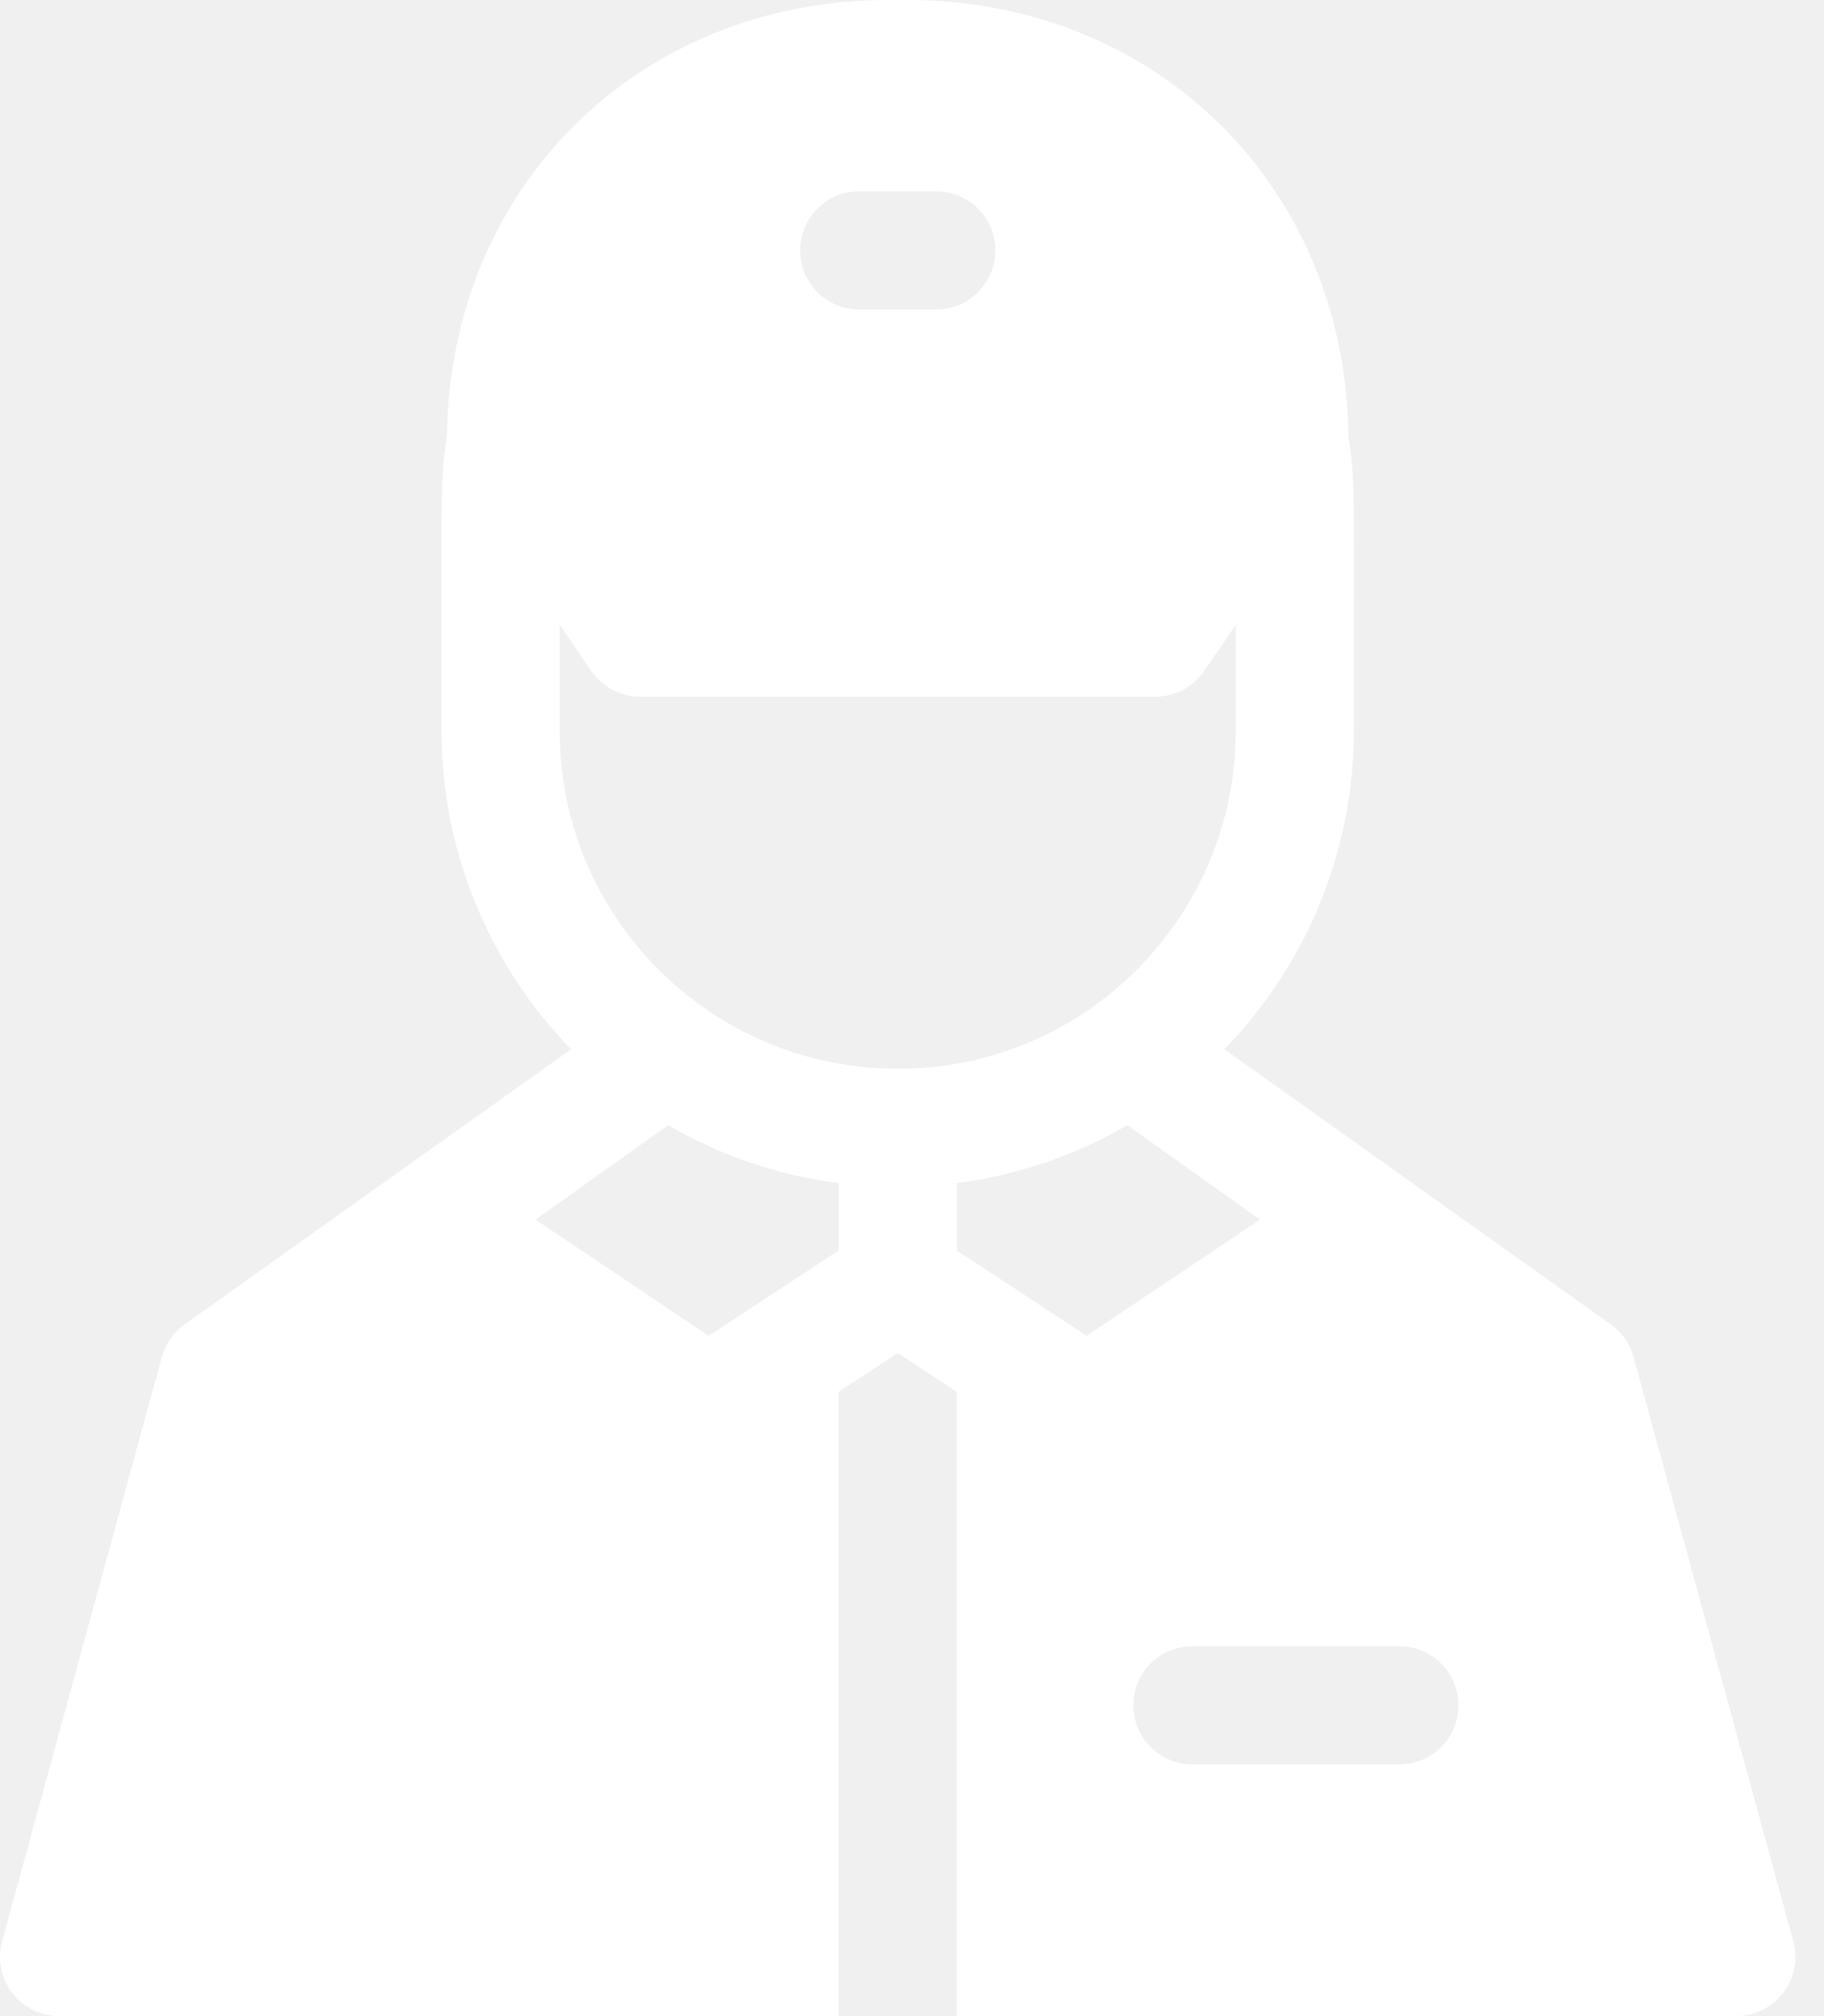
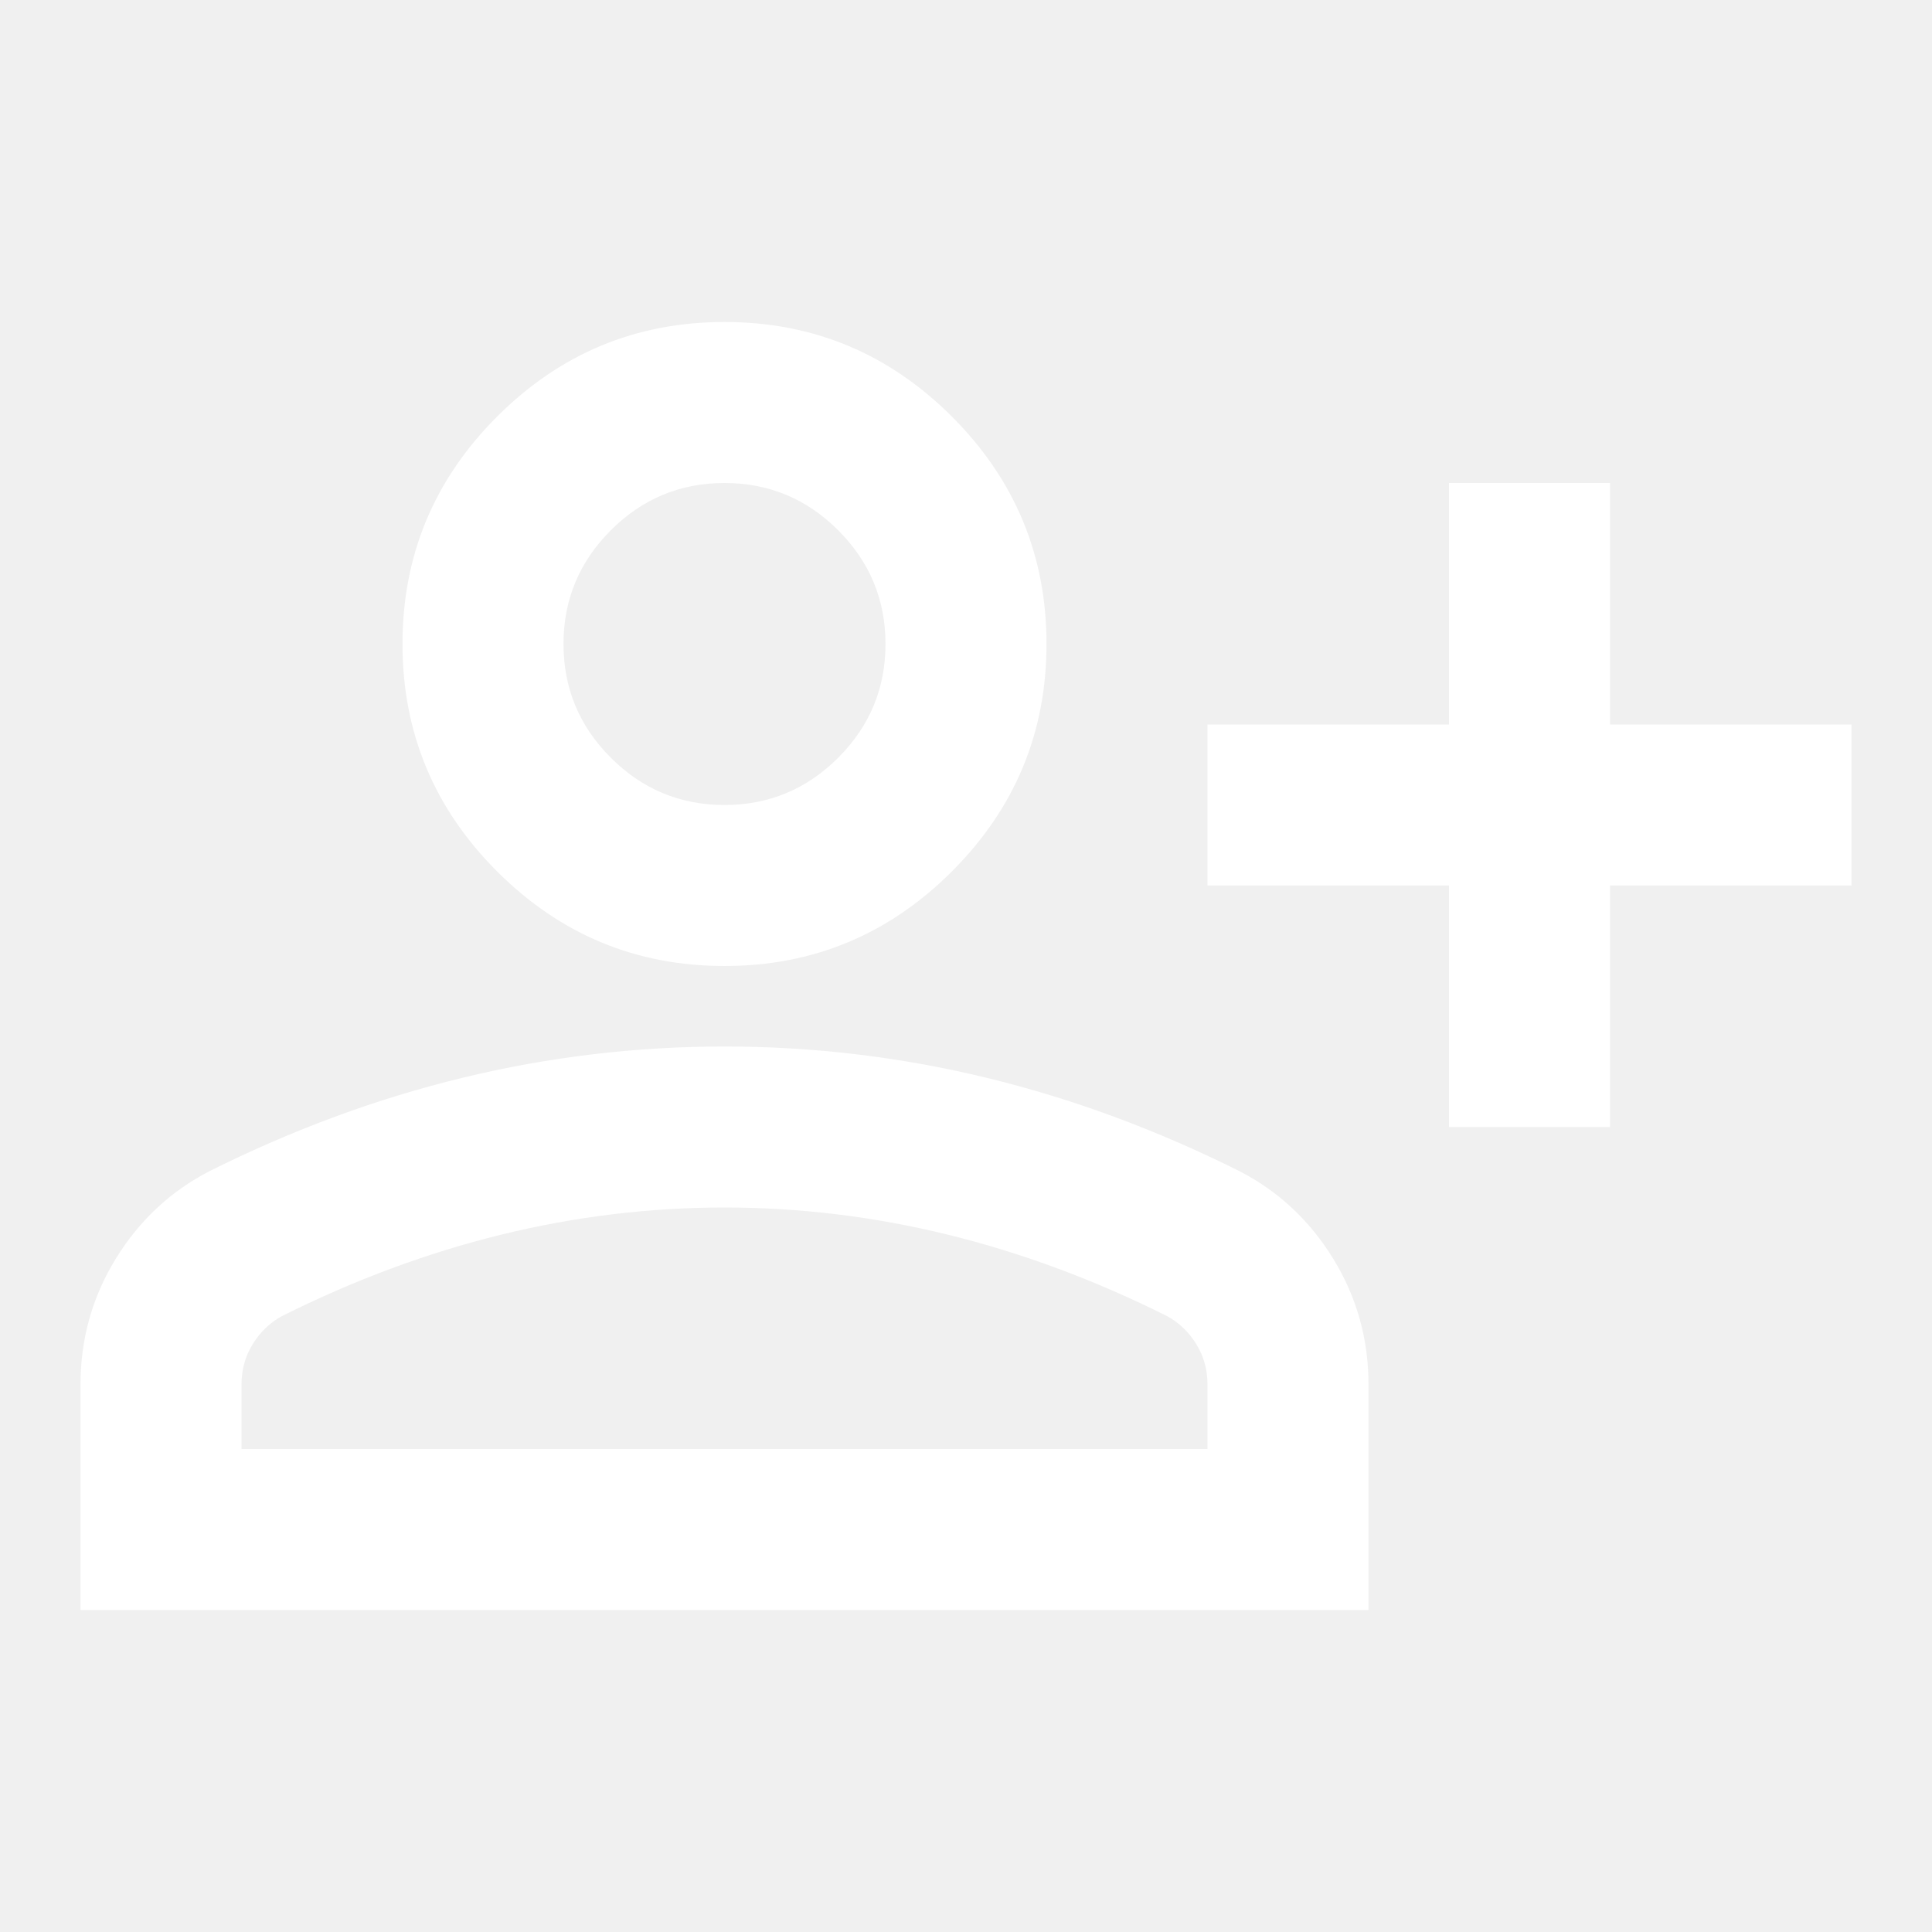
- <svg xmlns="http://www.w3.org/2000/svg" width="19" height="21" viewBox="0 0 19 21" fill="none">
-   <path d="M18.681 20.223L17.017 14.136C16.98 13.999 16.897 13.88 16.781 13.797C14.144 11.919 15.008 12.535 12.754 10.93C13.61 10.05 14.103 8.862 14.103 7.617C14.103 5.137 14.12 5.001 14.047 4.548C14.02 1.952 12.052 0 9.447 0H9.256C6.651 0 4.683 1.952 4.656 4.548C4.584 5.001 4.6 5.137 4.6 7.617C4.6 8.862 5.093 10.05 5.949 10.93C3.096 12.961 4.763 11.774 1.922 13.797C1.807 13.88 1.723 13.999 1.686 14.136L0.022 20.223C-0.085 20.614 0.21 21 0.616 21H8.736V14.498L9.352 14.094L9.967 14.498V21H18.088C18.493 21 18.788 20.613 18.681 20.223ZM8.95 1.993H9.753C10.093 1.993 10.369 2.269 10.369 2.609C10.369 2.948 10.093 3.224 9.753 3.224H8.95C8.61 3.224 8.335 2.948 8.335 2.609C8.335 2.269 8.61 1.993 8.95 1.993ZM8.736 13.026L7.383 13.915L5.578 12.705L6.96 11.72C7.525 12.05 8.136 12.247 8.736 12.324V13.026ZM9.352 11.133C7.397 11.133 5.831 9.547 5.831 7.617C5.83 7.177 5.83 6.812 5.83 6.507L6.16 6.99C6.275 7.157 6.465 7.257 6.668 7.257H12.035C12.238 7.257 12.428 7.157 12.543 6.99L12.874 6.507C12.873 6.812 12.873 7.177 12.873 7.617C12.873 9.53 11.323 11.133 9.352 11.133ZM9.967 13.026V12.324C10.6 12.243 11.205 12.034 11.743 11.72L13.125 12.704L11.32 13.915L9.967 13.026ZM14.578 18.379H12.421C12.081 18.379 11.806 18.103 11.806 17.764C11.806 17.424 12.081 17.148 12.421 17.148H14.578C14.918 17.148 15.193 17.424 15.193 17.764C15.193 18.103 14.918 18.379 14.578 18.379Z" fill="white" fill-opacity="1" />
+ <svg xmlns="http://www.w3.org/2000/svg" height="24px" viewBox="0 -960 960 960" width="24px" fill="white">
+   <path d="M720-400v-120H600v-80h120v-120h80v120h120v80H800v120h-80Zm-360-80q-66 0-113-47t-47-113q0-66 47-113t113-47q66 0 113 47t47 113q0 66-47 113t-113 47ZM40-160v-112q0-34 17.5-62.5T104-378q62-31 126-46.5T360-440q66 0 130 15.5T616-378q29 15 46.5 43.5T680-272v112H40Zm80-80h480v-32q0-11-5.5-20T580-306q-54-27-109-40.5T360-360q-56 0-111 13.5T140-306q-9 5-14.5 14t-5.5 20v32Zm240-320q33 0 56.5-23.5T440-640q0-33-23.5-56.5T360-720q-33 0-56.5 23.5T280-640q0 33 23.5 56.5T360-560Zm0-80Zm0 400Z" />
</svg>
